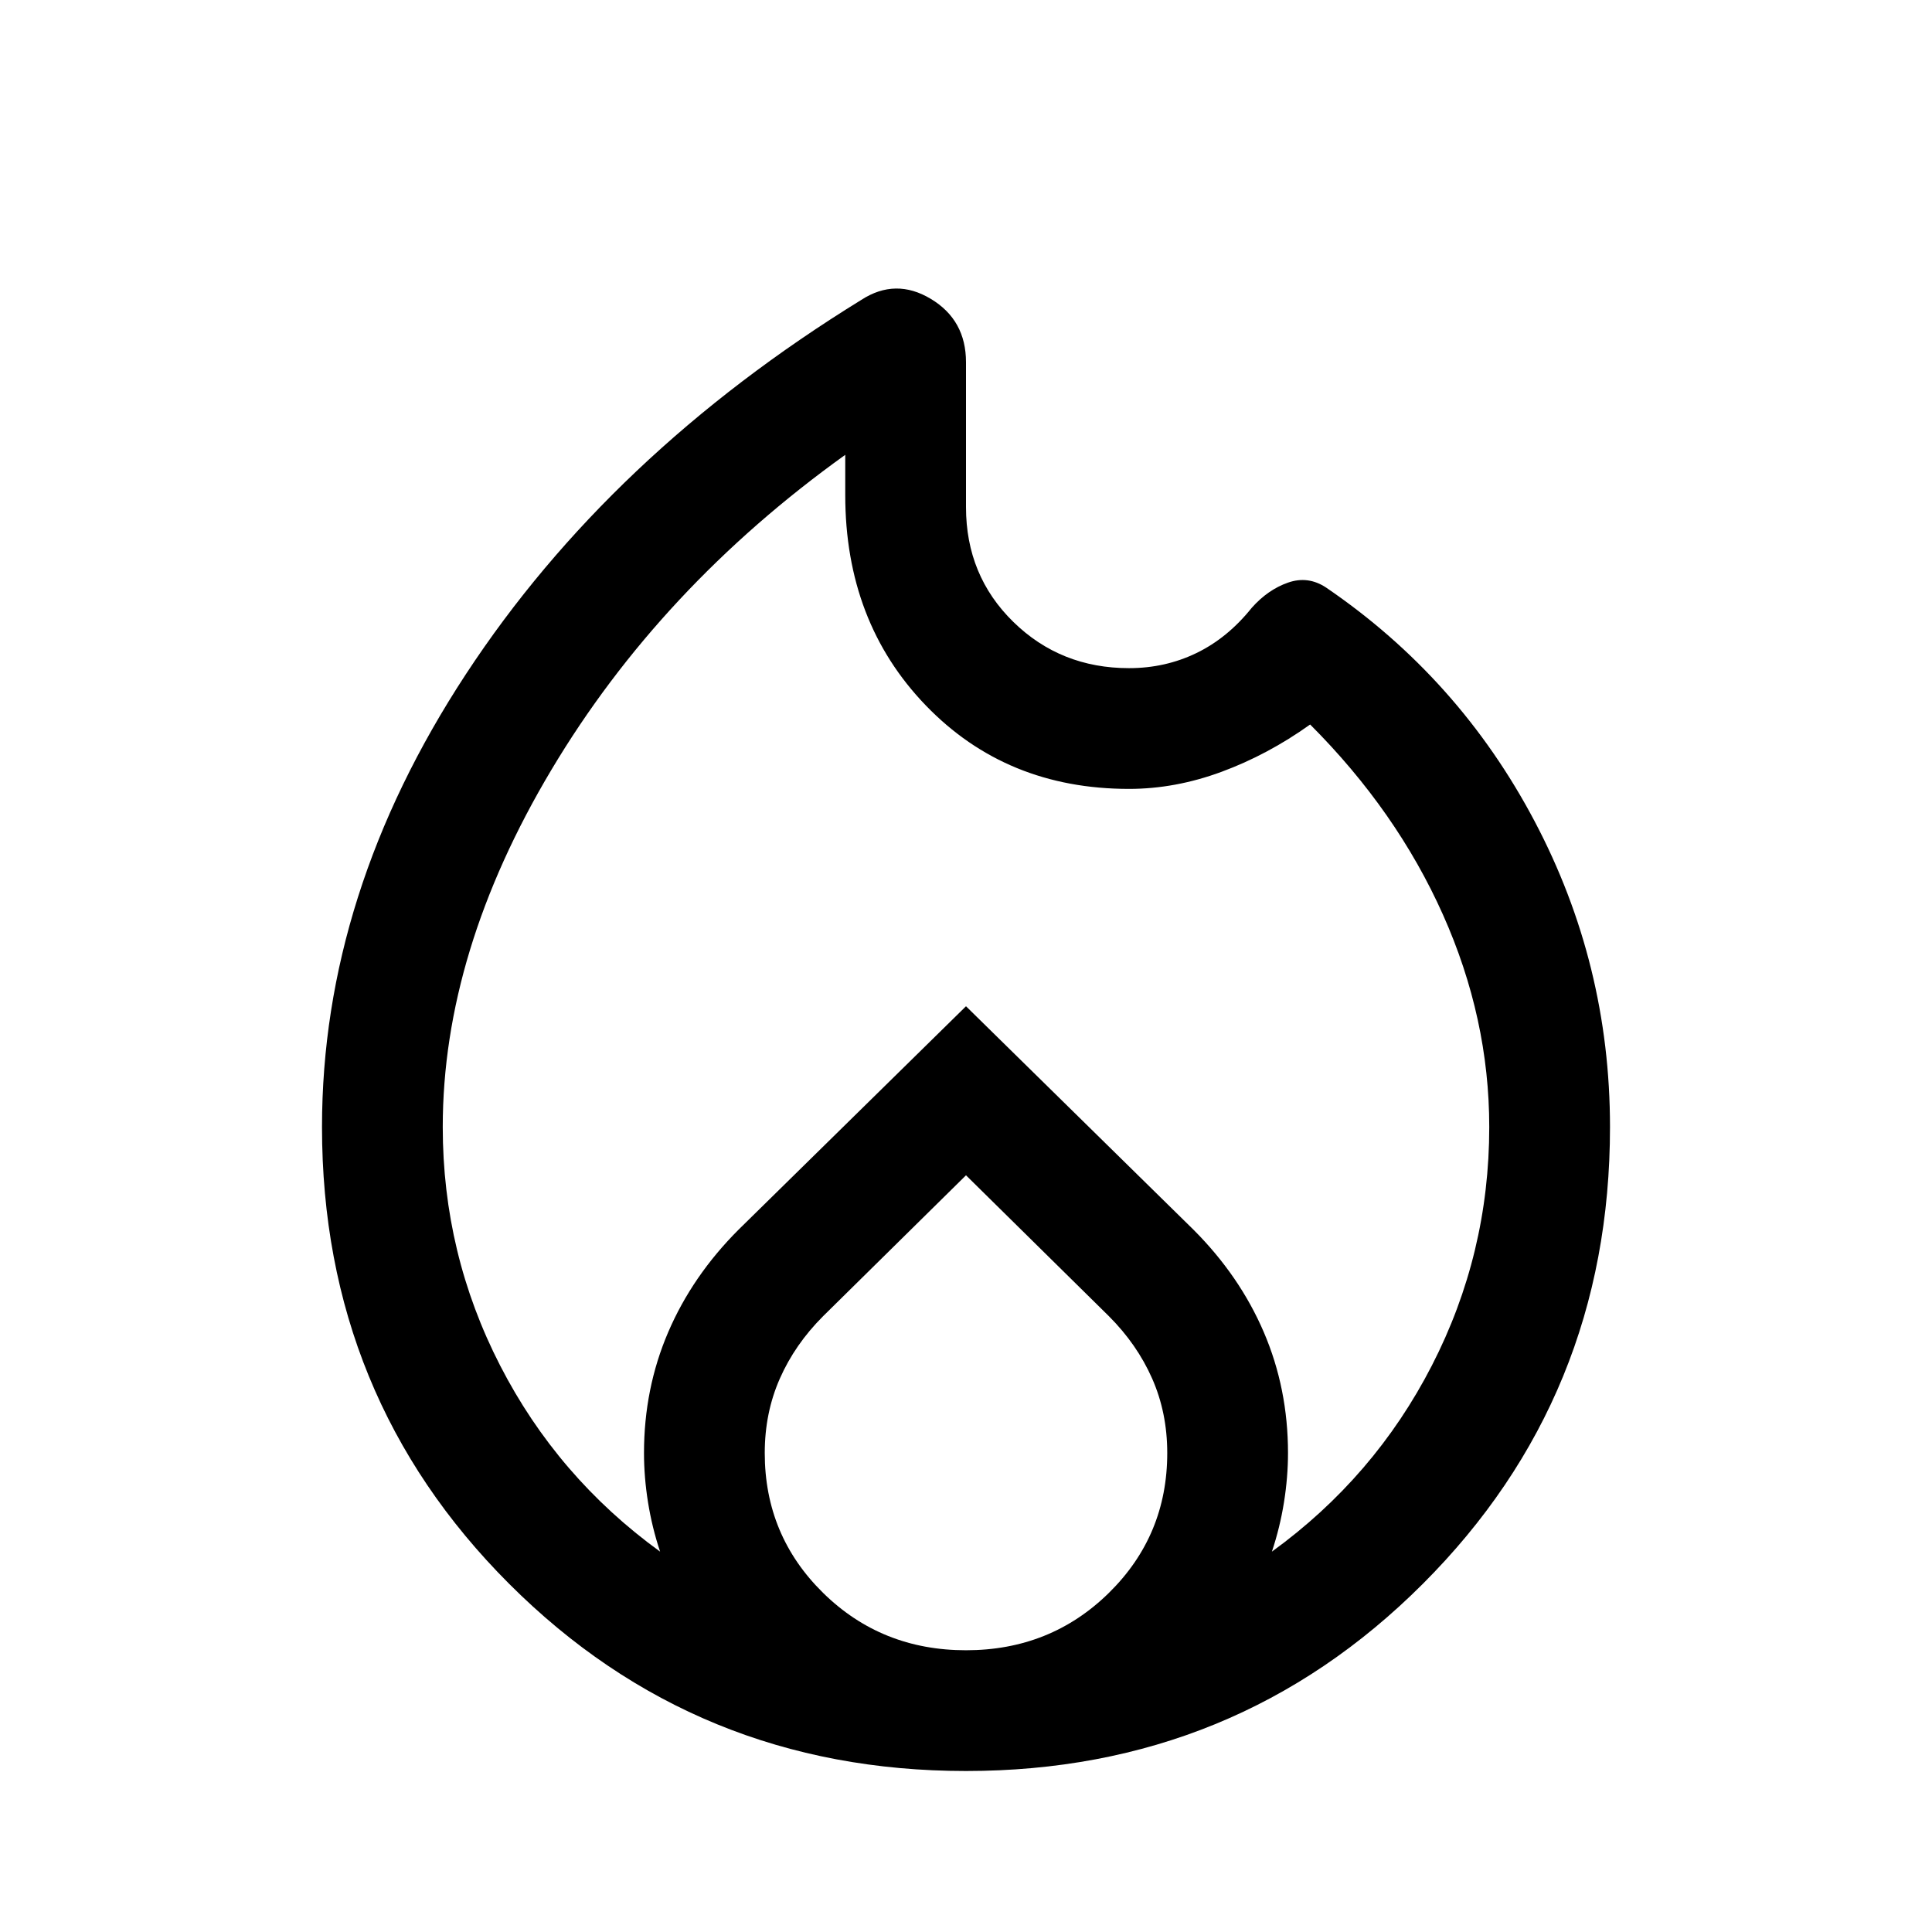
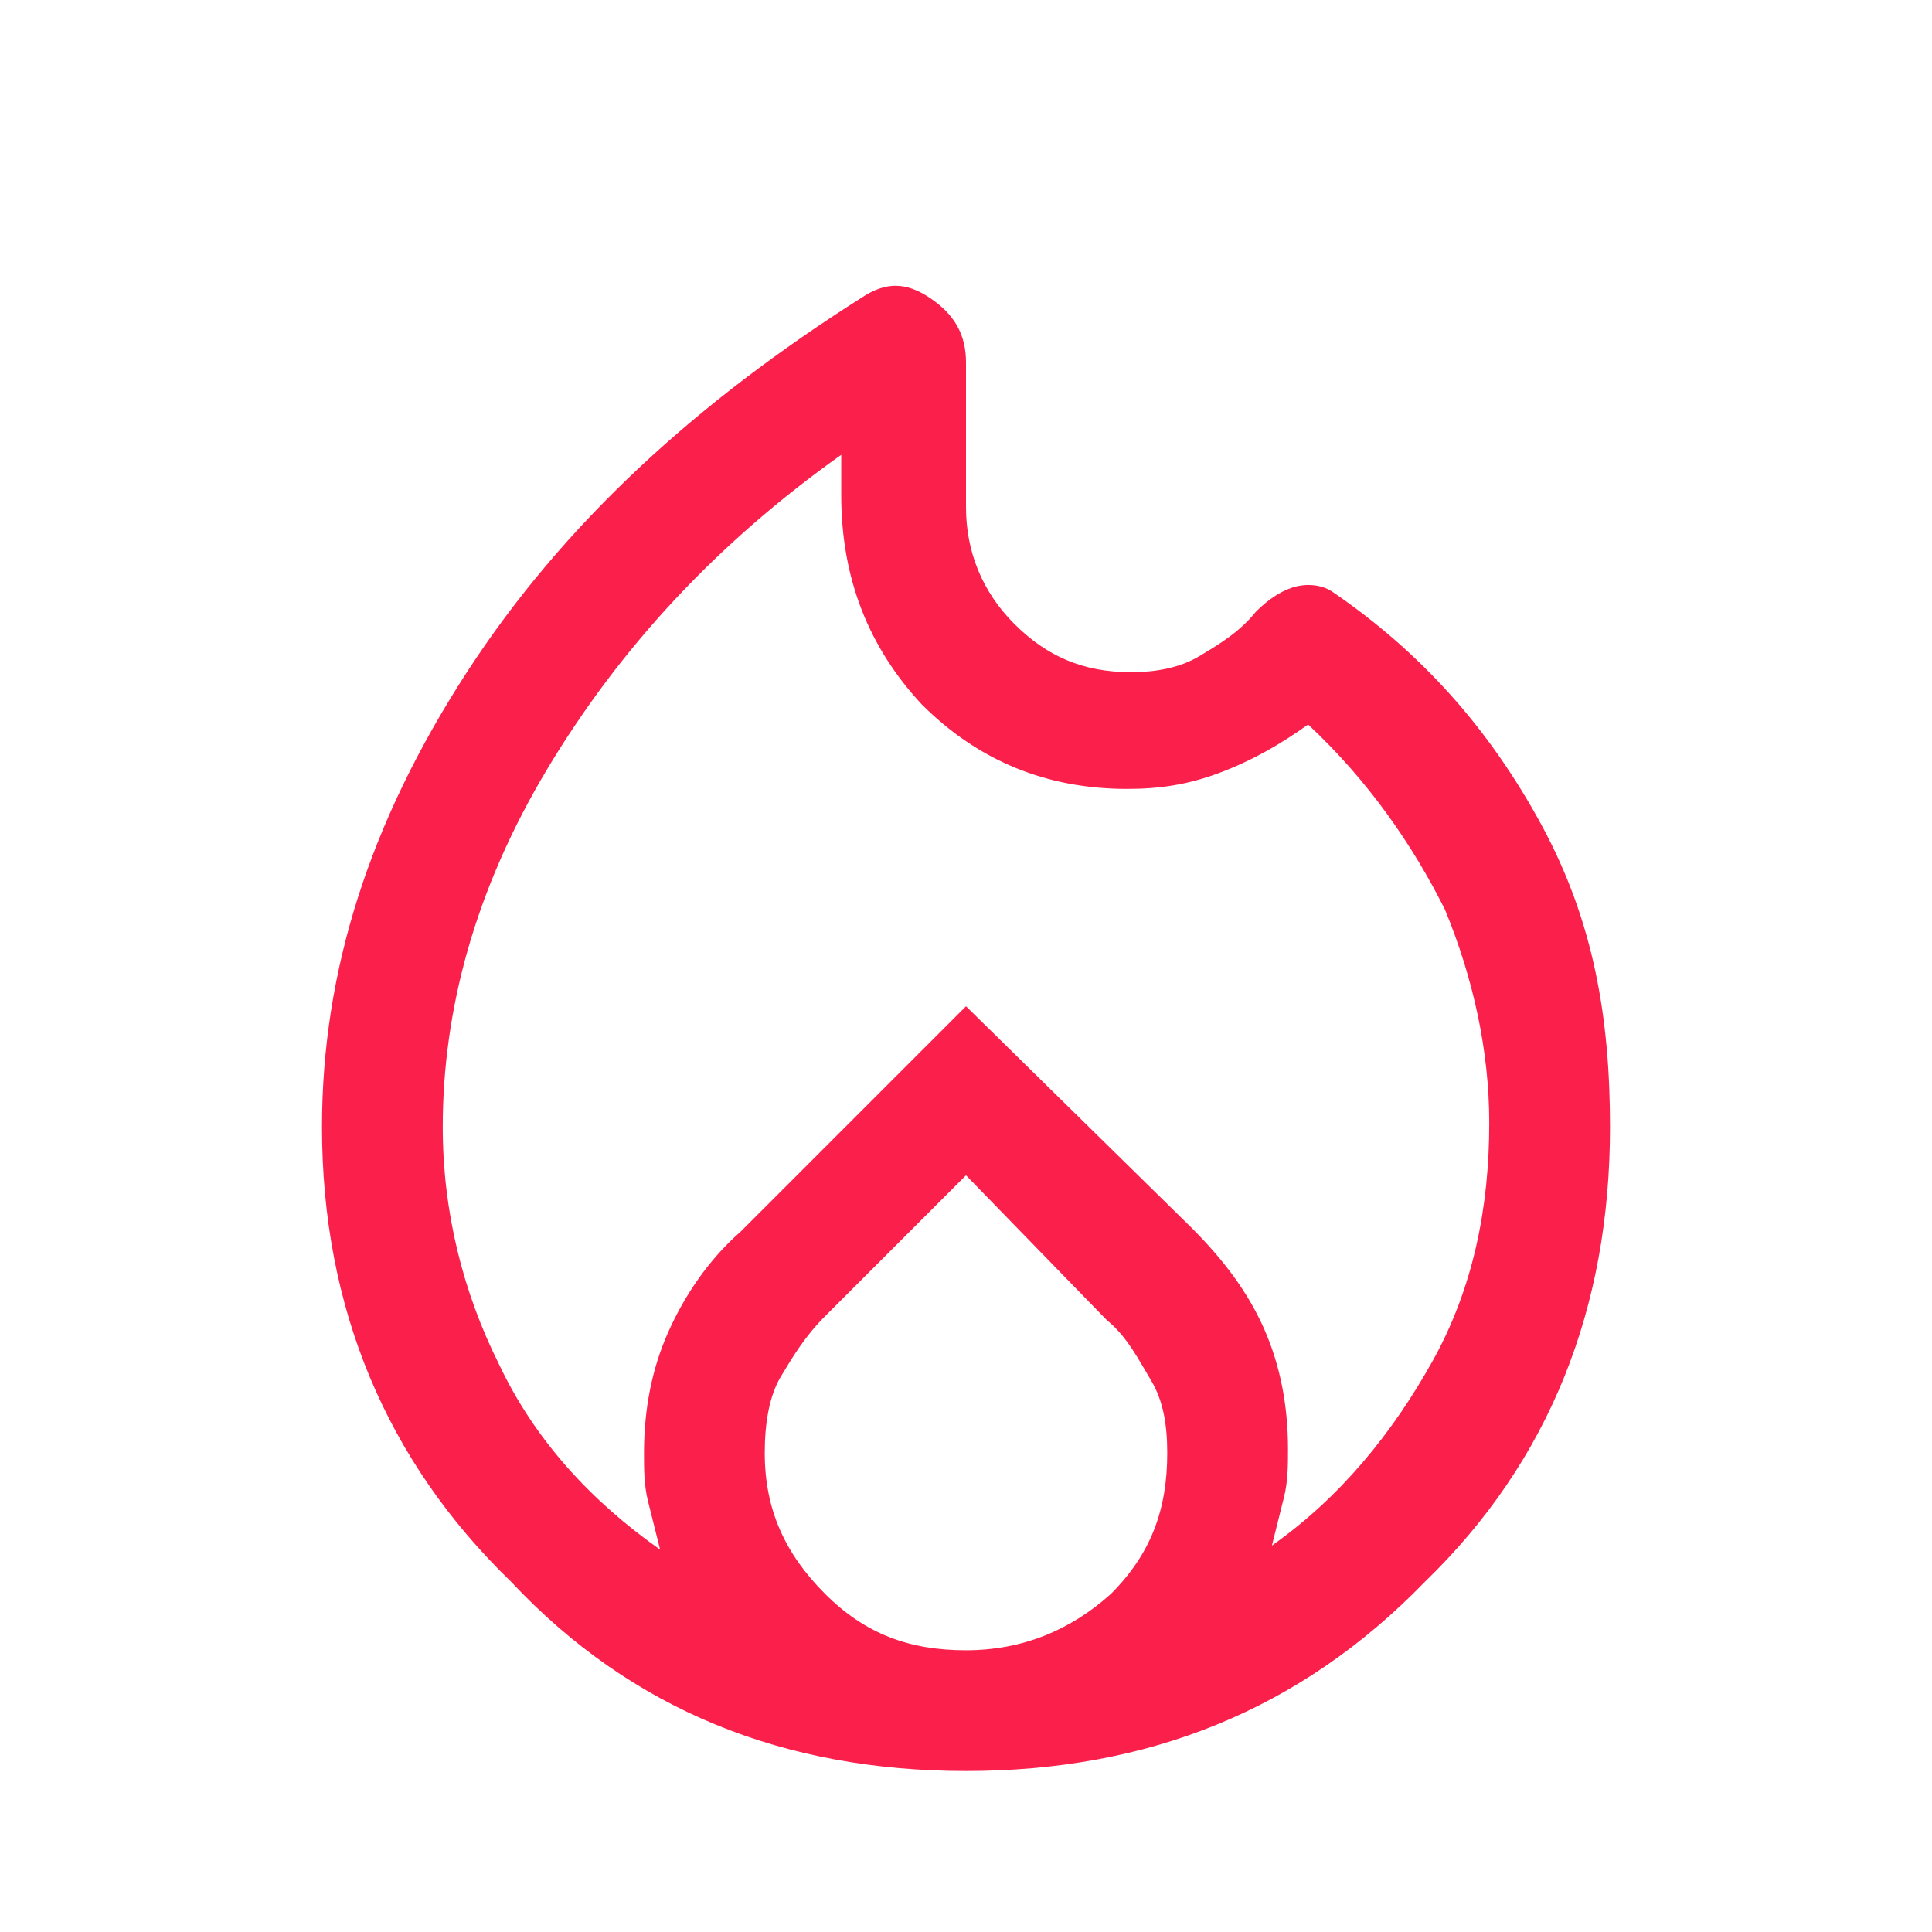
- <svg xmlns="http://www.w3.org/2000/svg" height="48" viewBox="0 -960 960 960" width="48">
-   <path d="M480-80q-134 0-227-93t-93-227q0-116 71.5-225T428-811q17-11 34.5-.5T480-780v72q0 34 23.5 57t57.5 23q18 0 33.5-7.5T622-658q8-9 18-12.5t19 2.5q66 45 103.5 116T800-400q0 134-93 227T480-80ZM220-400q0 63 28.5 118.5T328-189q-4-12-6-24.5t-2-24.5q0-32 12-60t35-51l113-111 113 111q23 23 35 51t12 60q0 12-2 24.5t-6 24.5q51-37 79.5-92.5T740-400q0-54-23-105.5T651-600q-21 15-44 23.5t-46 8.5q-61 0-101-41.5T420-714v-20q-92 66-146 156.5T220-400Zm260 24-71 70q-14 14-21.5 31t-7.5 37q0 41 29 69.5t71 28.5q42 0 71-28.5t29-69.5q0-20-7.5-37T551-306l-71-70Z" />
+ <svg xmlns="http://www.w3.org/2000/svg" version="1.1" id="Layer_1" x="0px" y="0px" viewBox="0 0 48 48" style="enable-background:new 0 0 48 48;" xml:space="preserve">
+   <style type="text/css">
+ 	.st0{fill:#FB1F4C;}
+ </style>
+   <path class="st0" d="M24,44c-4.5,0-8.3-1.5-11.3-4.7C9.6,36.3,8,32.5,8,28c0-3.9,1.2-7.6,3.6-11.3s5.7-6.7,9.8-9.3  c0.6-0.4,1.1-0.4,1.7,0C23.7,7.8,24,8.3,24,9v3.6c0,1.1,0.4,2.1,1.2,2.9c0.8,0.8,1.7,1.2,2.9,1.2c0.6,0,1.2-0.1,1.7-0.4  c0.5-0.3,1-0.6,1.4-1.1c0.3-0.3,0.6-0.5,0.9-0.6c0.3-0.1,0.7-0.1,1,0.1c2.2,1.5,3.9,3.4,5.2,5.8S40,25.3,40,28  c0,4.5-1.5,8.3-4.6,11.3C32.3,42.5,28.5,44,24,44z M11,28c0,2.1,0.5,4.1,1.4,5.9c0.9,1.9,2.3,3.4,4,4.6c-0.1-0.4-0.2-0.8-0.3-1.2  C16,36.9,16,36.5,16,36.1c0-1.1,0.2-2.1,0.6-3c0.4-0.9,1-1.8,1.8-2.5L24,25l5.6,5.5c0.8,0.8,1.4,1.6,1.8,2.5c0.4,0.9,0.6,1.9,0.6,3  c0,0.4,0,0.8-0.1,1.2c-0.1,0.4-0.2,0.8-0.3,1.2c1.7-1.2,3-2.8,4-4.6c1-1.8,1.4-3.8,1.4-5.9c0-1.8-0.4-3.6-1.1-5.3  C35.1,21,34,19.4,32.5,18c-0.7,0.5-1.4,0.9-2.2,1.2s-1.5,0.4-2.3,0.4c-2,0-3.7-0.7-5.1-2.1c-1.3-1.4-2-3.1-2-5.2v-1  c-3.1,2.2-5.5,4.8-7.3,7.8S11,25.1,11,28z M24,29.2l-3.5,3.5c-0.5,0.5-0.8,1-1.1,1.5S19,35.4,19,36.1c0,1.4,0.5,2.5,1.5,3.5  S22.6,41,24,41s2.6-0.5,3.6-1.4c1-1,1.4-2.1,1.4-3.5c0-0.7-0.1-1.3-0.4-1.8s-0.6-1.1-1.1-1.5L24,29.2z" />
</svg>
